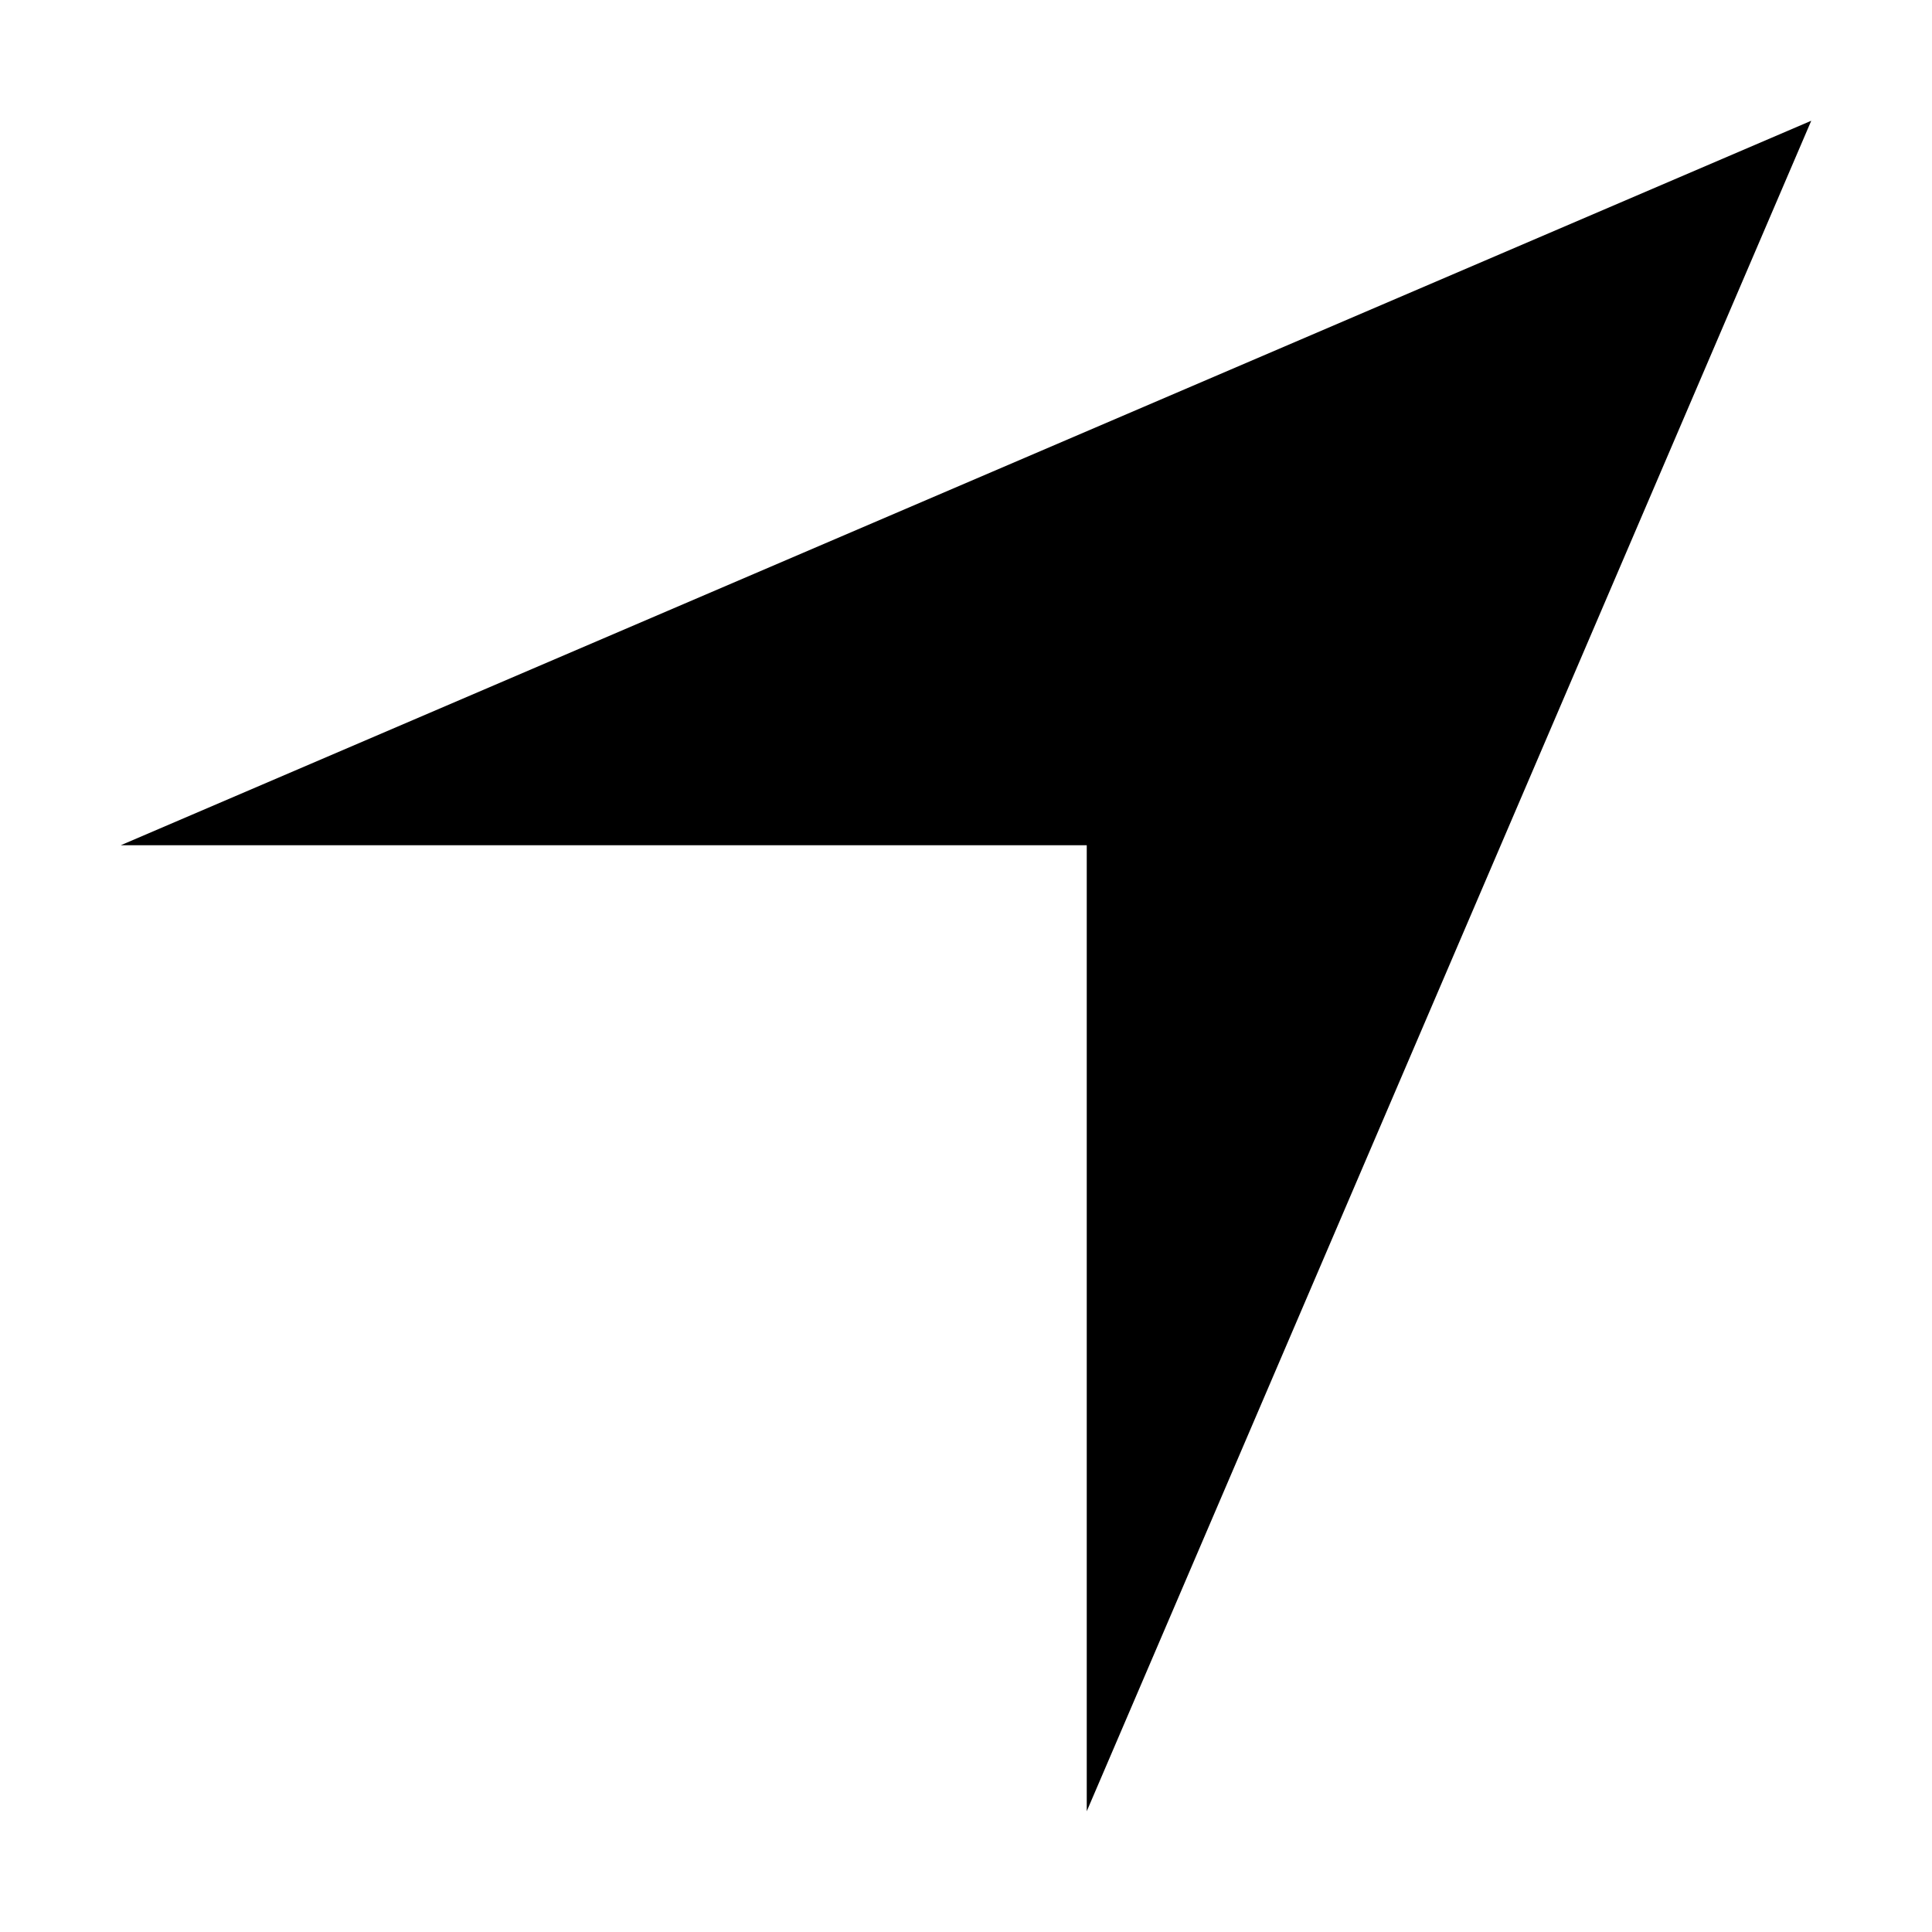
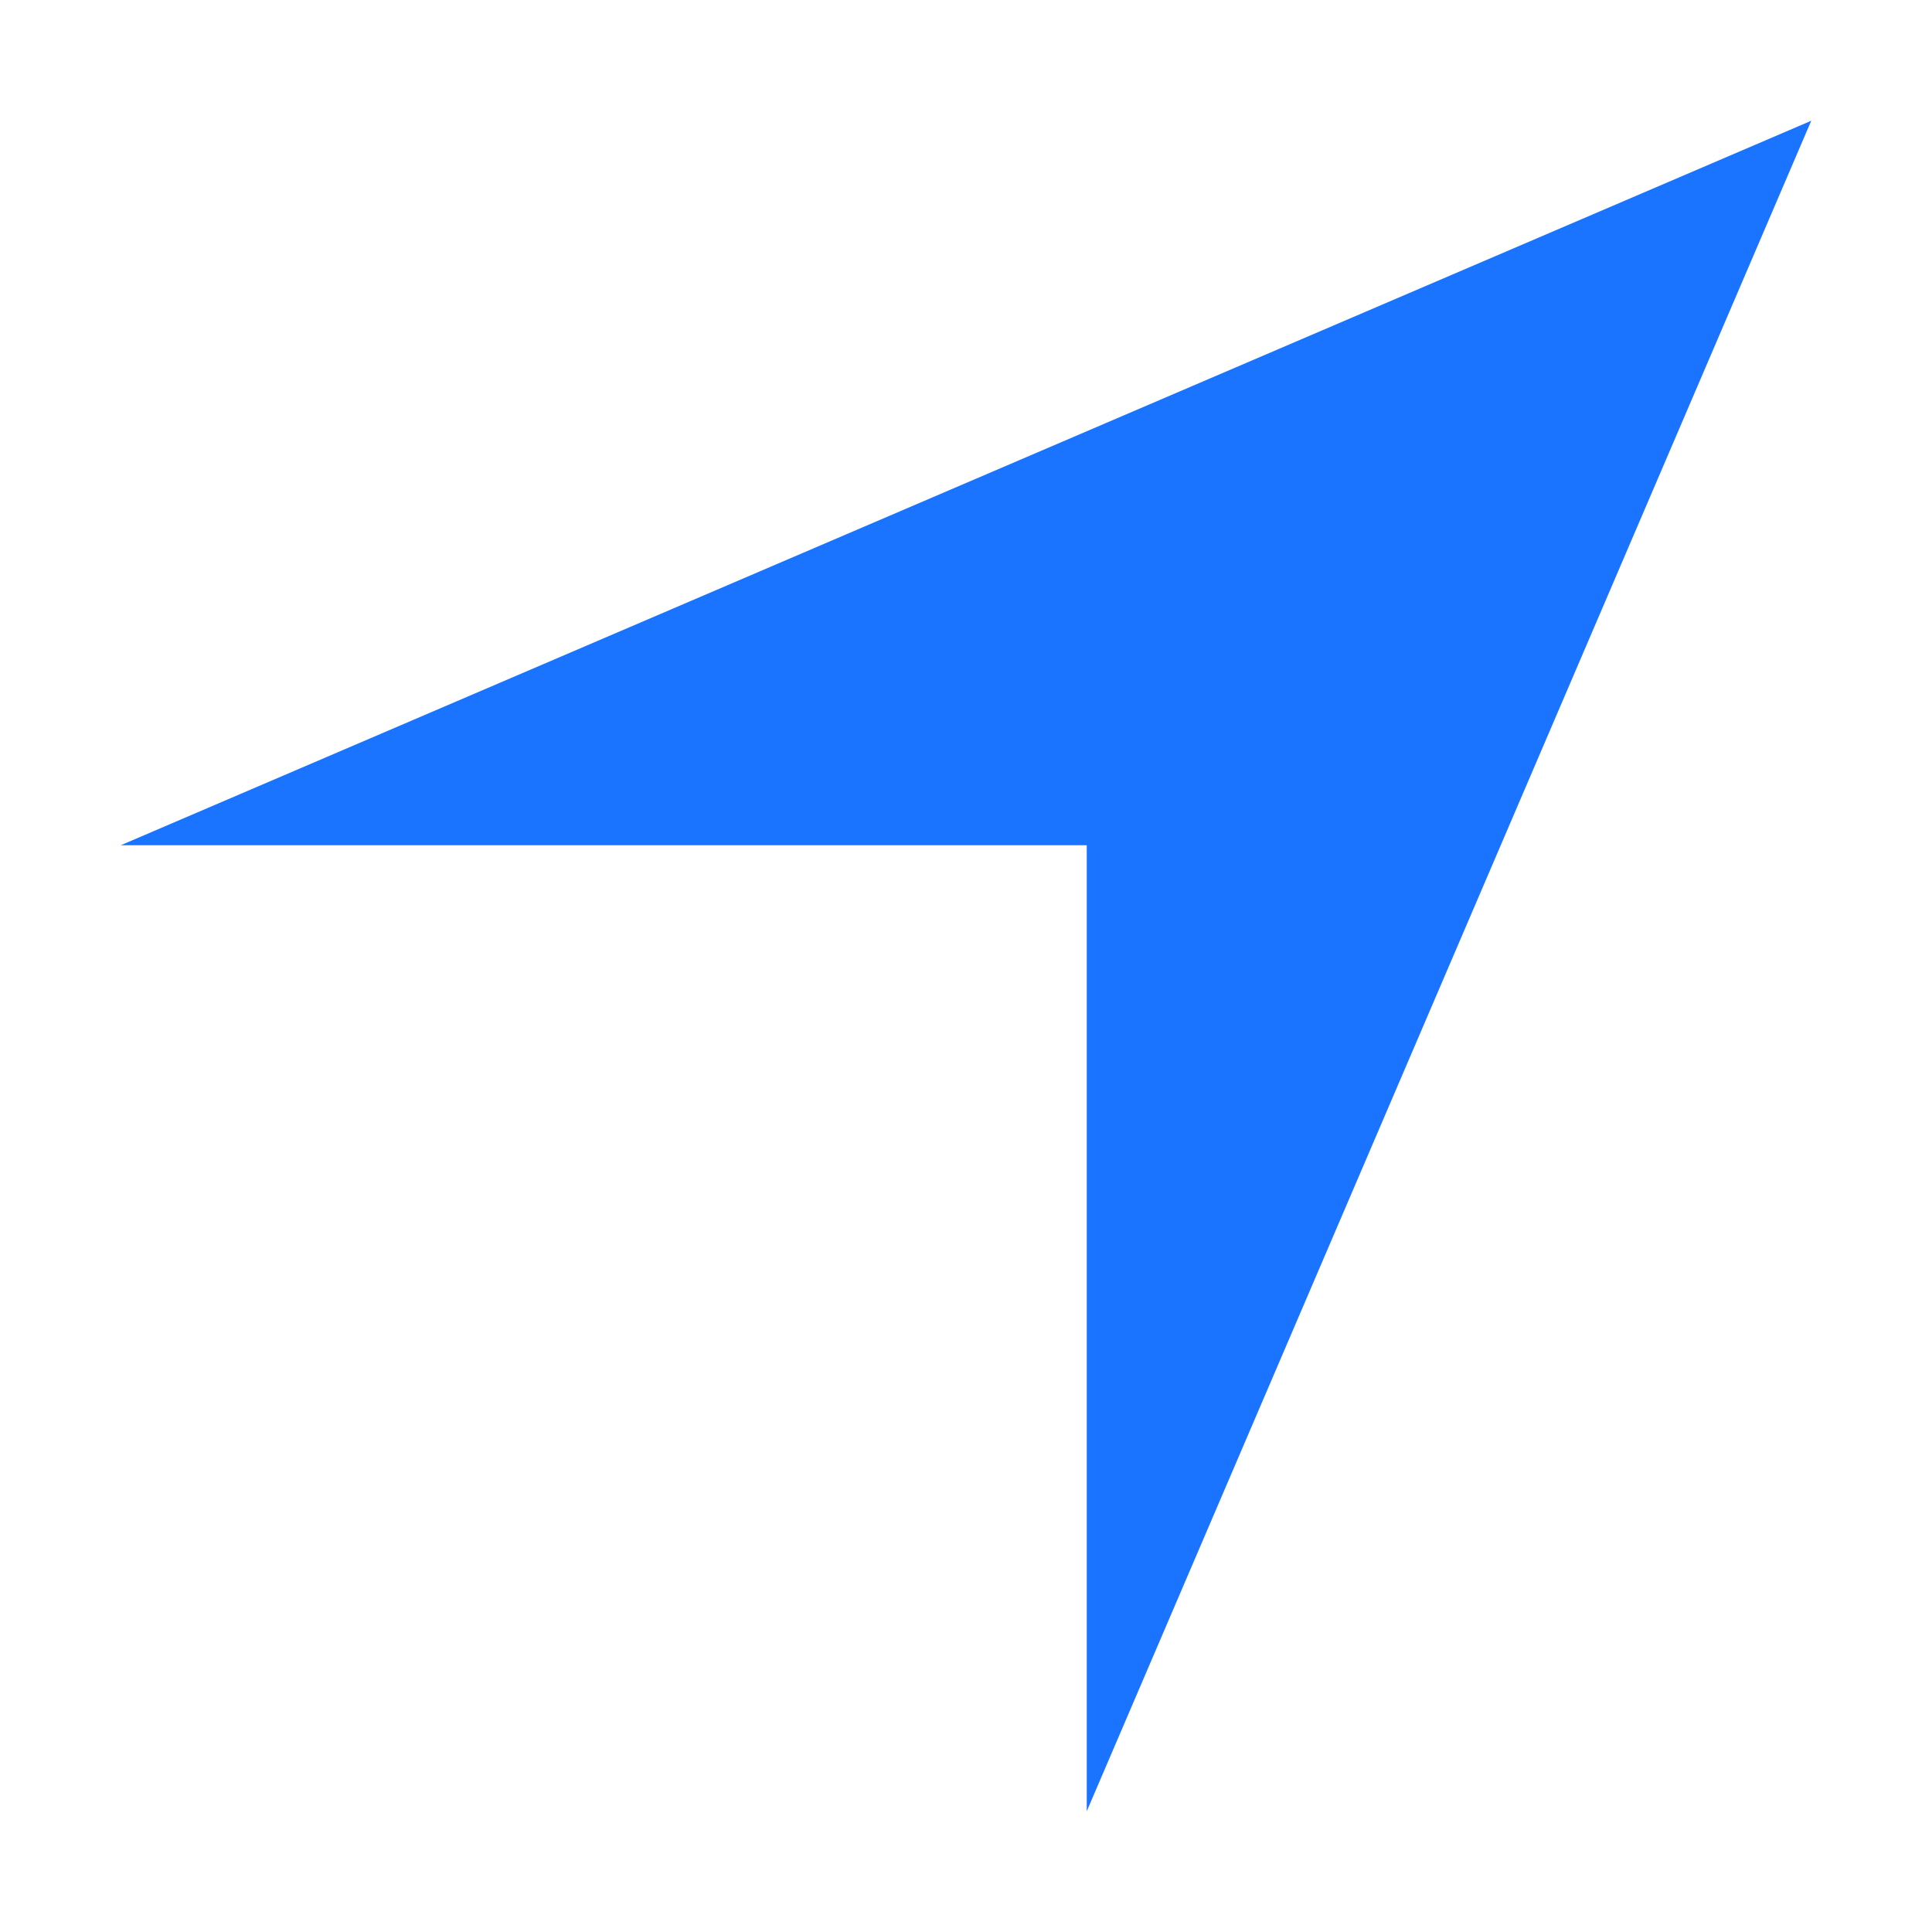
<svg xmlns="http://www.w3.org/2000/svg" version="1.1" id="Layer_1" x="0px" y="0px" width="512px" height="512px" viewBox="0 0 512 512" style="enable-background:new 0 0 512 512;" xml:space="preserve">
-   <polygon points="480,32 32,224 288,224 288,480 " />
+   <g fill="#1b74ff" fill-opacity="1">
+     <polygon points="480,32 32,224 288,224 288,480 " />
+   </g>
</svg>
